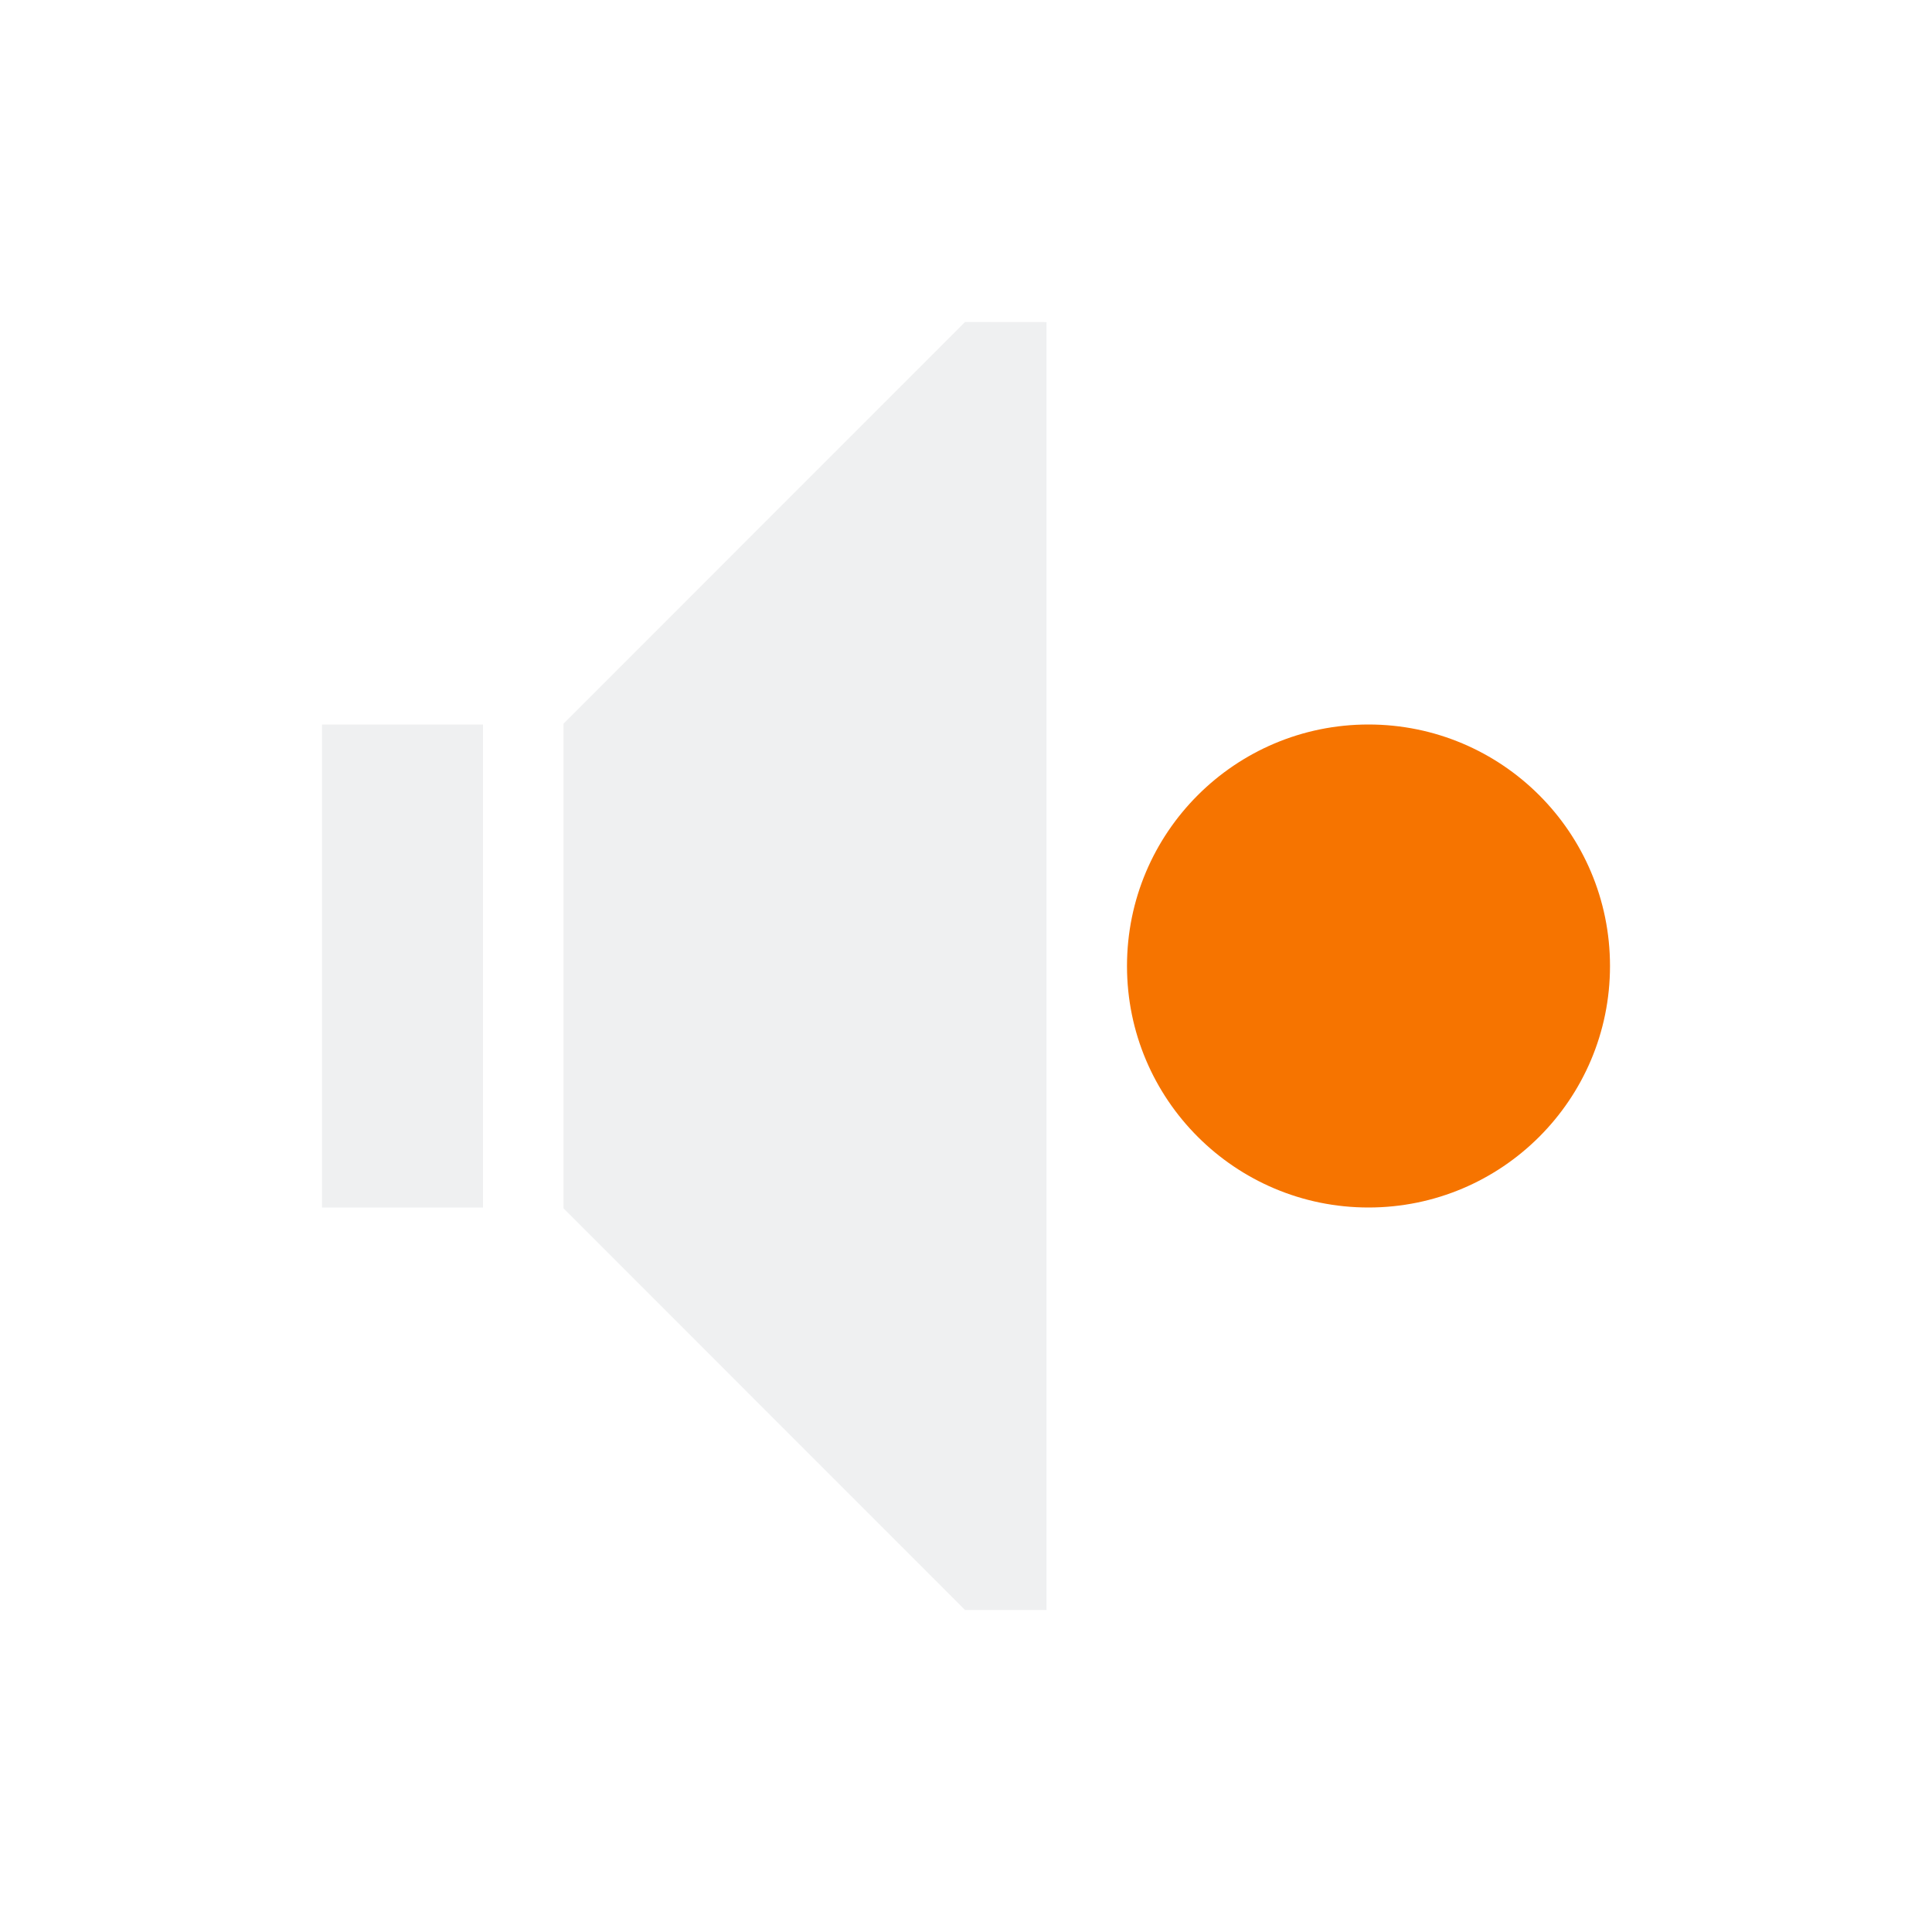
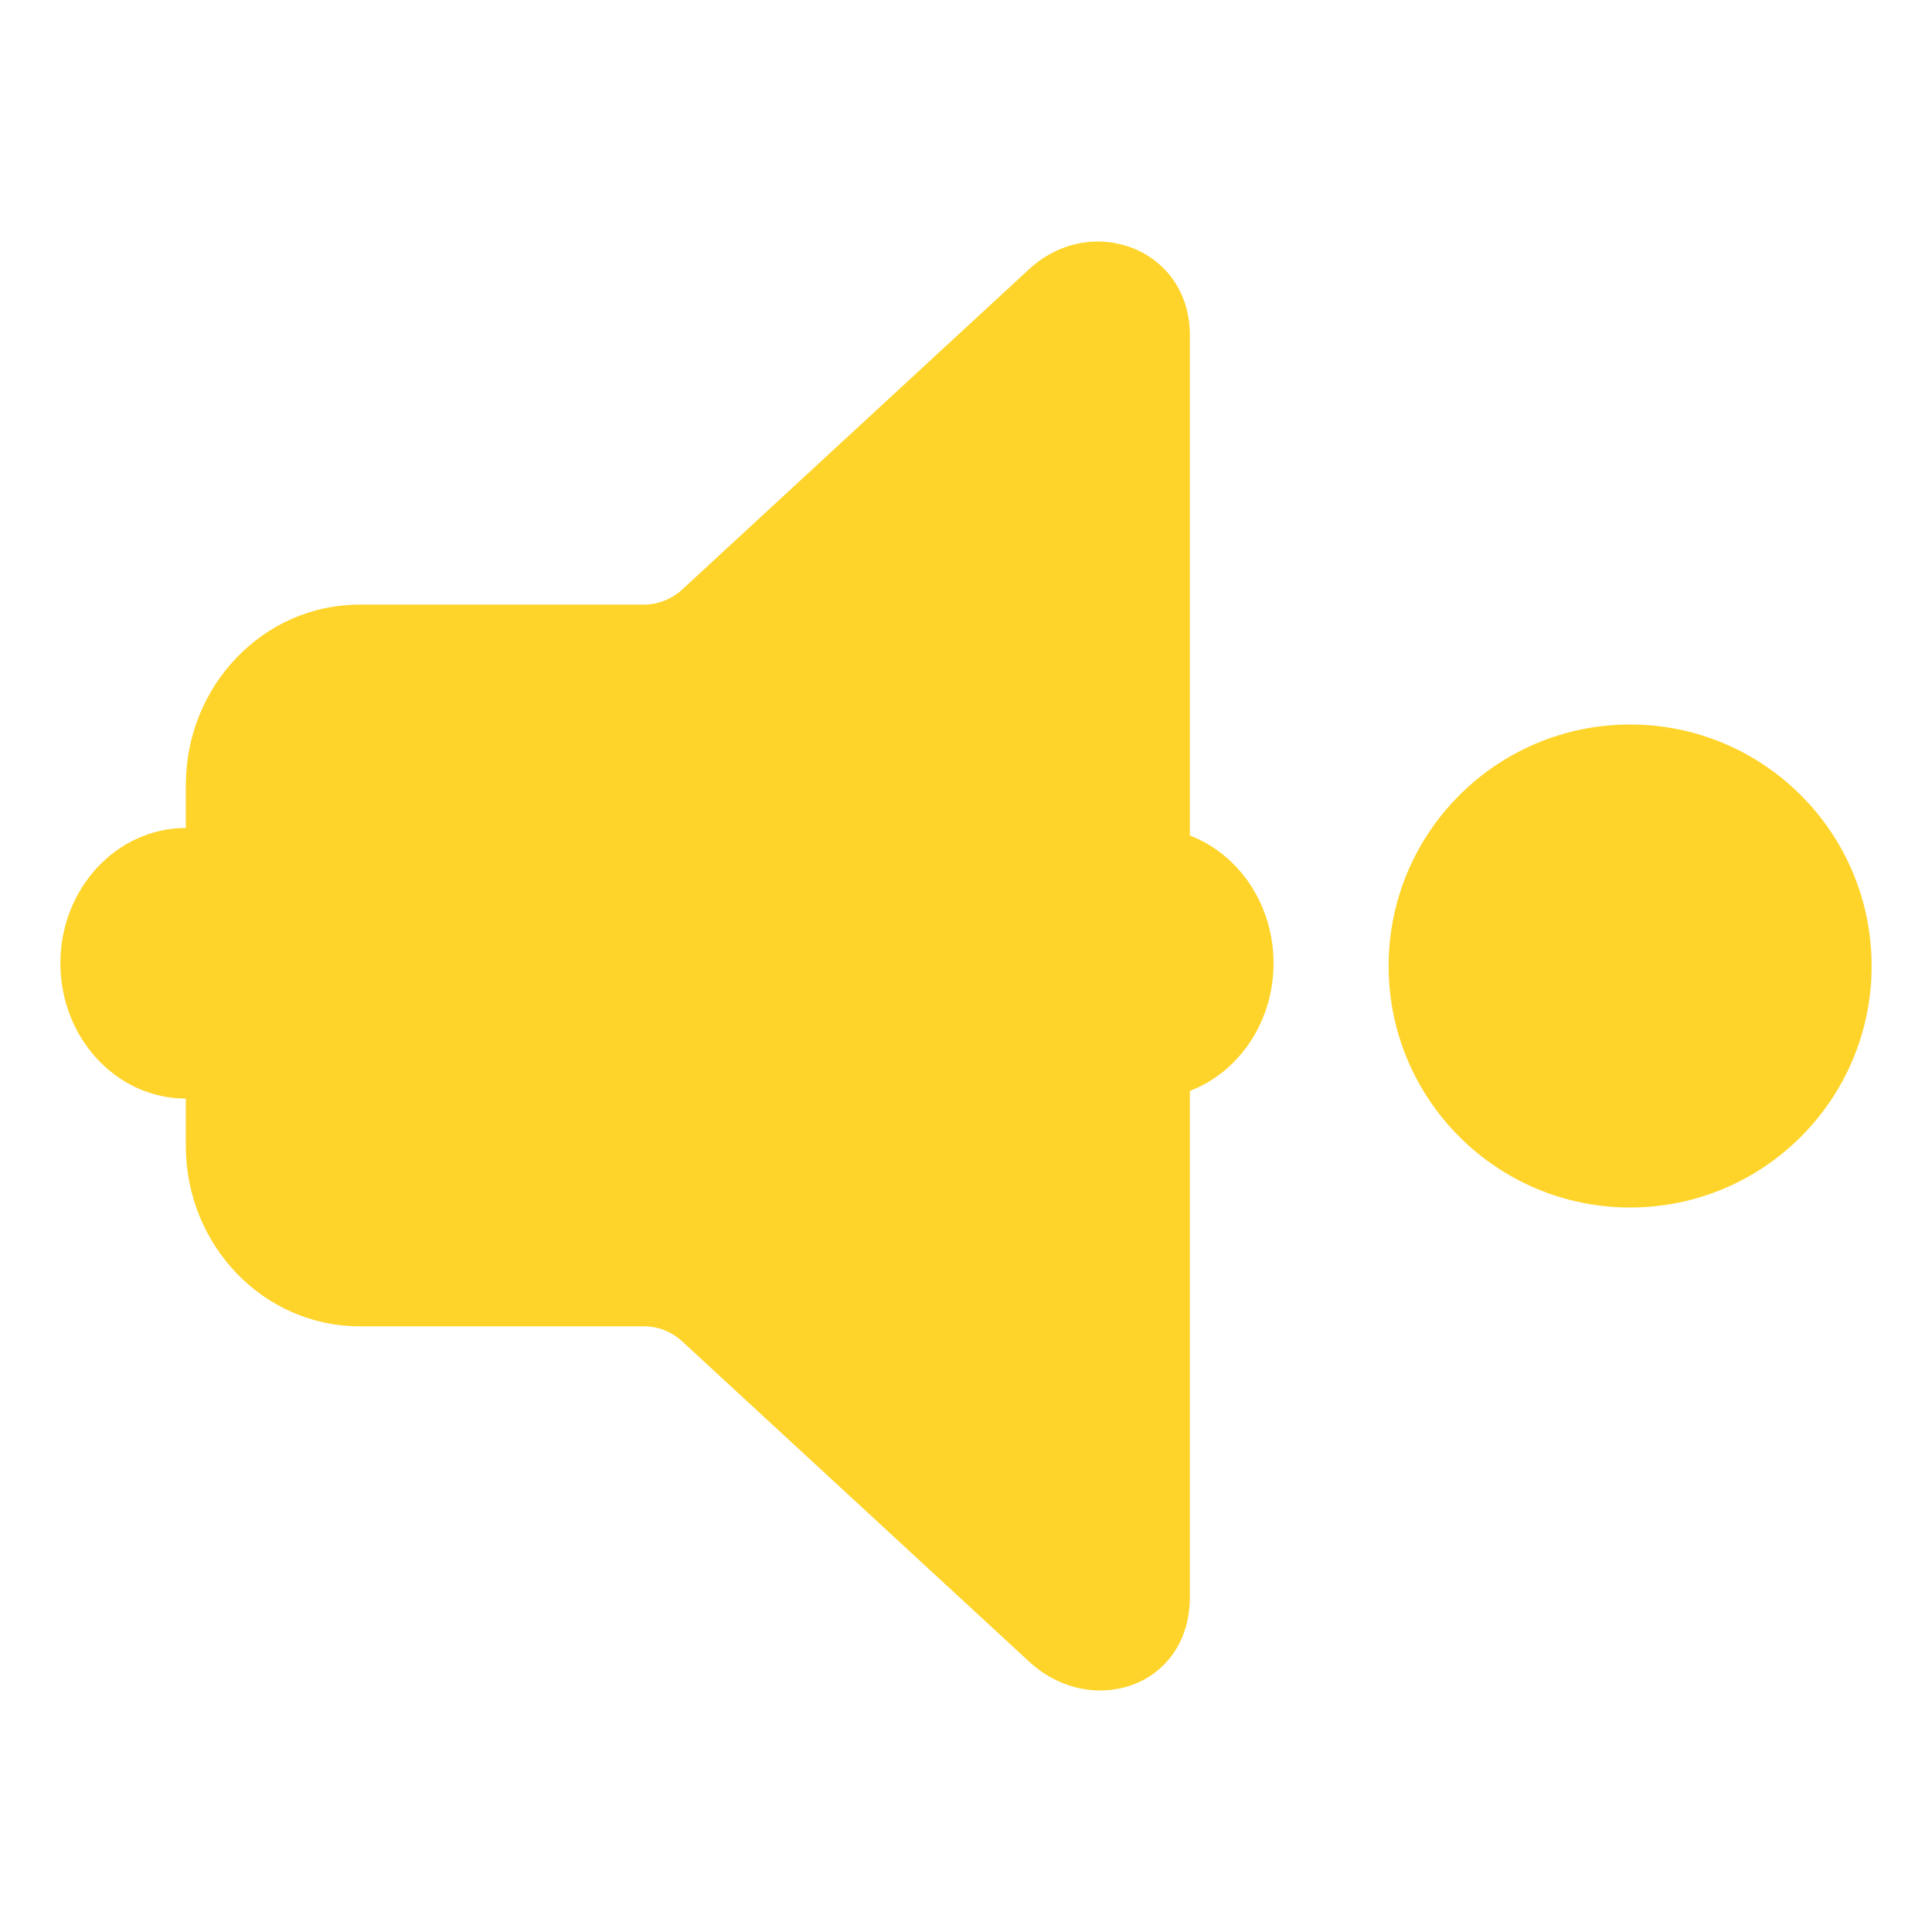
- <svg xmlns="http://www.w3.org/2000/svg" viewBox="0 0 24 24">
-   <style type="text/css" id="current-color-scheme">.ColorScheme-Text{color:#eff0f1;}.ColorScheme-NeutralText{color:#f67400;}</style>
-   <g transform="translate(1,1)">
-     <path d="m10.988 3-4.988 4.99v.01 1 4 1 .01l4.988 4.99h1.012v-.402-15.195-.402zm-7.988 5v1 4 1h2v-1-4-1z" style="fill:currentColor;fill-opacity:1;stroke:none" class="ColorScheme-Text" />
-     <circle cx="16" cy="11" style="fill:currentColor;fill-opacity:1;stroke:none" class="ColorScheme-NeutralText" r="3" />
-   </g>
+ <svg xmlns="http://www.w3.org/2000/svg" viewBox="0 0 16 16" version="1.1" id="svg1" width="16" height="16">
+   <defs id="defs3051">
+     <style type="text/css" id="current-color-scheme">
+       .ColorScheme-Text {
+         color:#232629;
+       }
+       .ColorScheme-NeutralText {
+         color:#f67400;
+       }
+       </style>
+   </defs>
+   <path style="opacity:1;fill:#ffd42a;fill-opacity:1;stroke:none" d="M 15.5,8 A 2,2 0 0 1 13.5,10 2,2 0 0 1 11.5,8 2,2 0 0 1 13.5,6 2,2 0 0 1 15.5,8 Z" class="ColorScheme-NeutralText" id="path1" />
+   <path id="rect858" d="M 0,0 H 16 V 16 H 0 Z" fill="none" />
+   <path d="m 9.854,2.775 c 0,-0.716 -0.815,-1.021 -1.331,-0.546 L 5.651,4.881 C 5.563,4.962 5.449,5.007 5.332,5.007 H 2.978 c -0.795,0 -1.439,0.67 -1.439,1.495 v 2.987 c 0,0.825 0.644,1.495 1.439,1.495 h 2.353 c 0.118,0 0.231,0.044 0.319,0.125 l 2.873,2.652 c 0.516,0.476 1.331,0.211 1.331,-0.536 z M 9.161,7.23 V 2.765 13.225 7.23 v 0 L 5.004,7.977 v 0 z" id="path2057-3-3" style="fill:#ffd42a;fill-opacity:1;stroke-width:0.652" />
+   <path d="m 2.579,7.977 c 0,0.619 -0.465,1.121 -1.039,1.121 C 0.966,9.098 0.5,8.597 0.5,7.977 0.5,7.359 0.966,6.857 1.539,6.857 c 0.574,0 1.039,0.502 1.039,1.121 z" id="path72-3-7-3-5" style="color:#e5e9ef;fill:#ffd42a;fill-opacity:1;stroke-width:0.013" />
+   <path d="m 10.547,7.977 c 0,0.619 -0.465,1.121 -1.039,1.121 -0.346,0 -0.346,-1.121 -0.346,-1.121 0,0 0,-1.121 0.346,-1.121 0.574,0 1.039,0.502 1.039,1.121 z" id="path72-3-7-3-6-35" style="color:#e5e9ef;fill:#ffd42a;fill-opacity:1;stroke-width:0.013" />
</svg>
